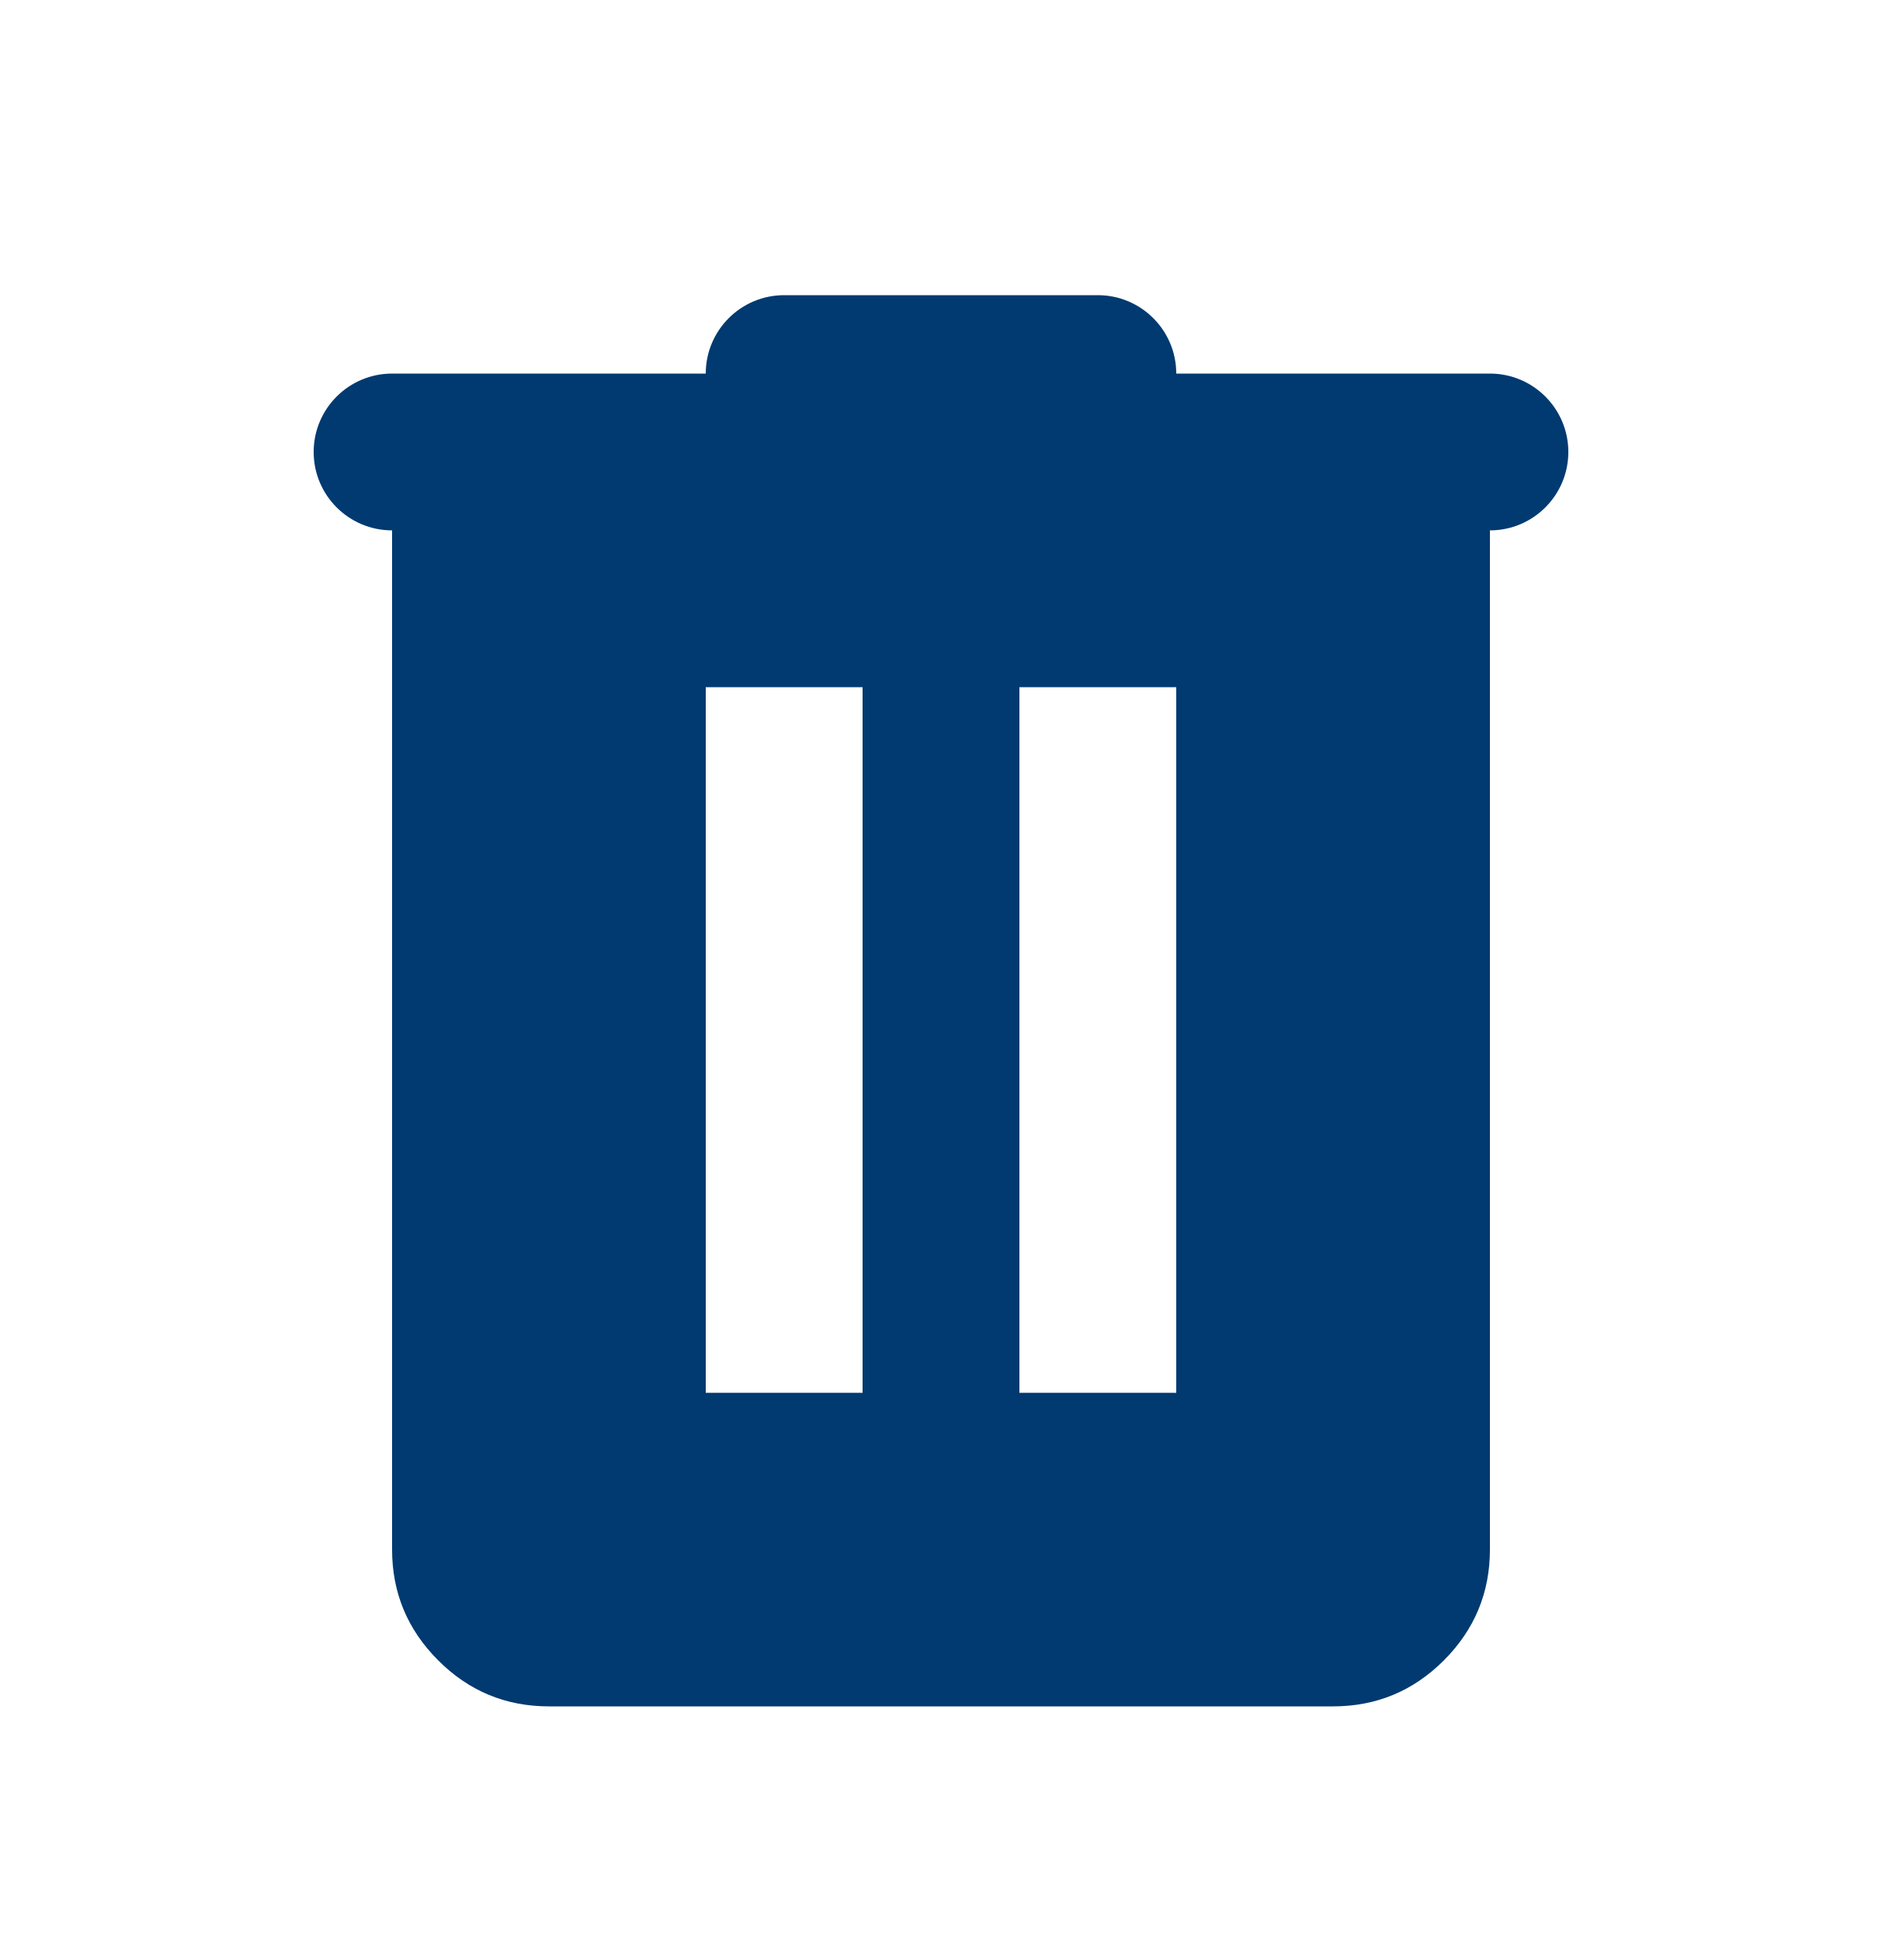
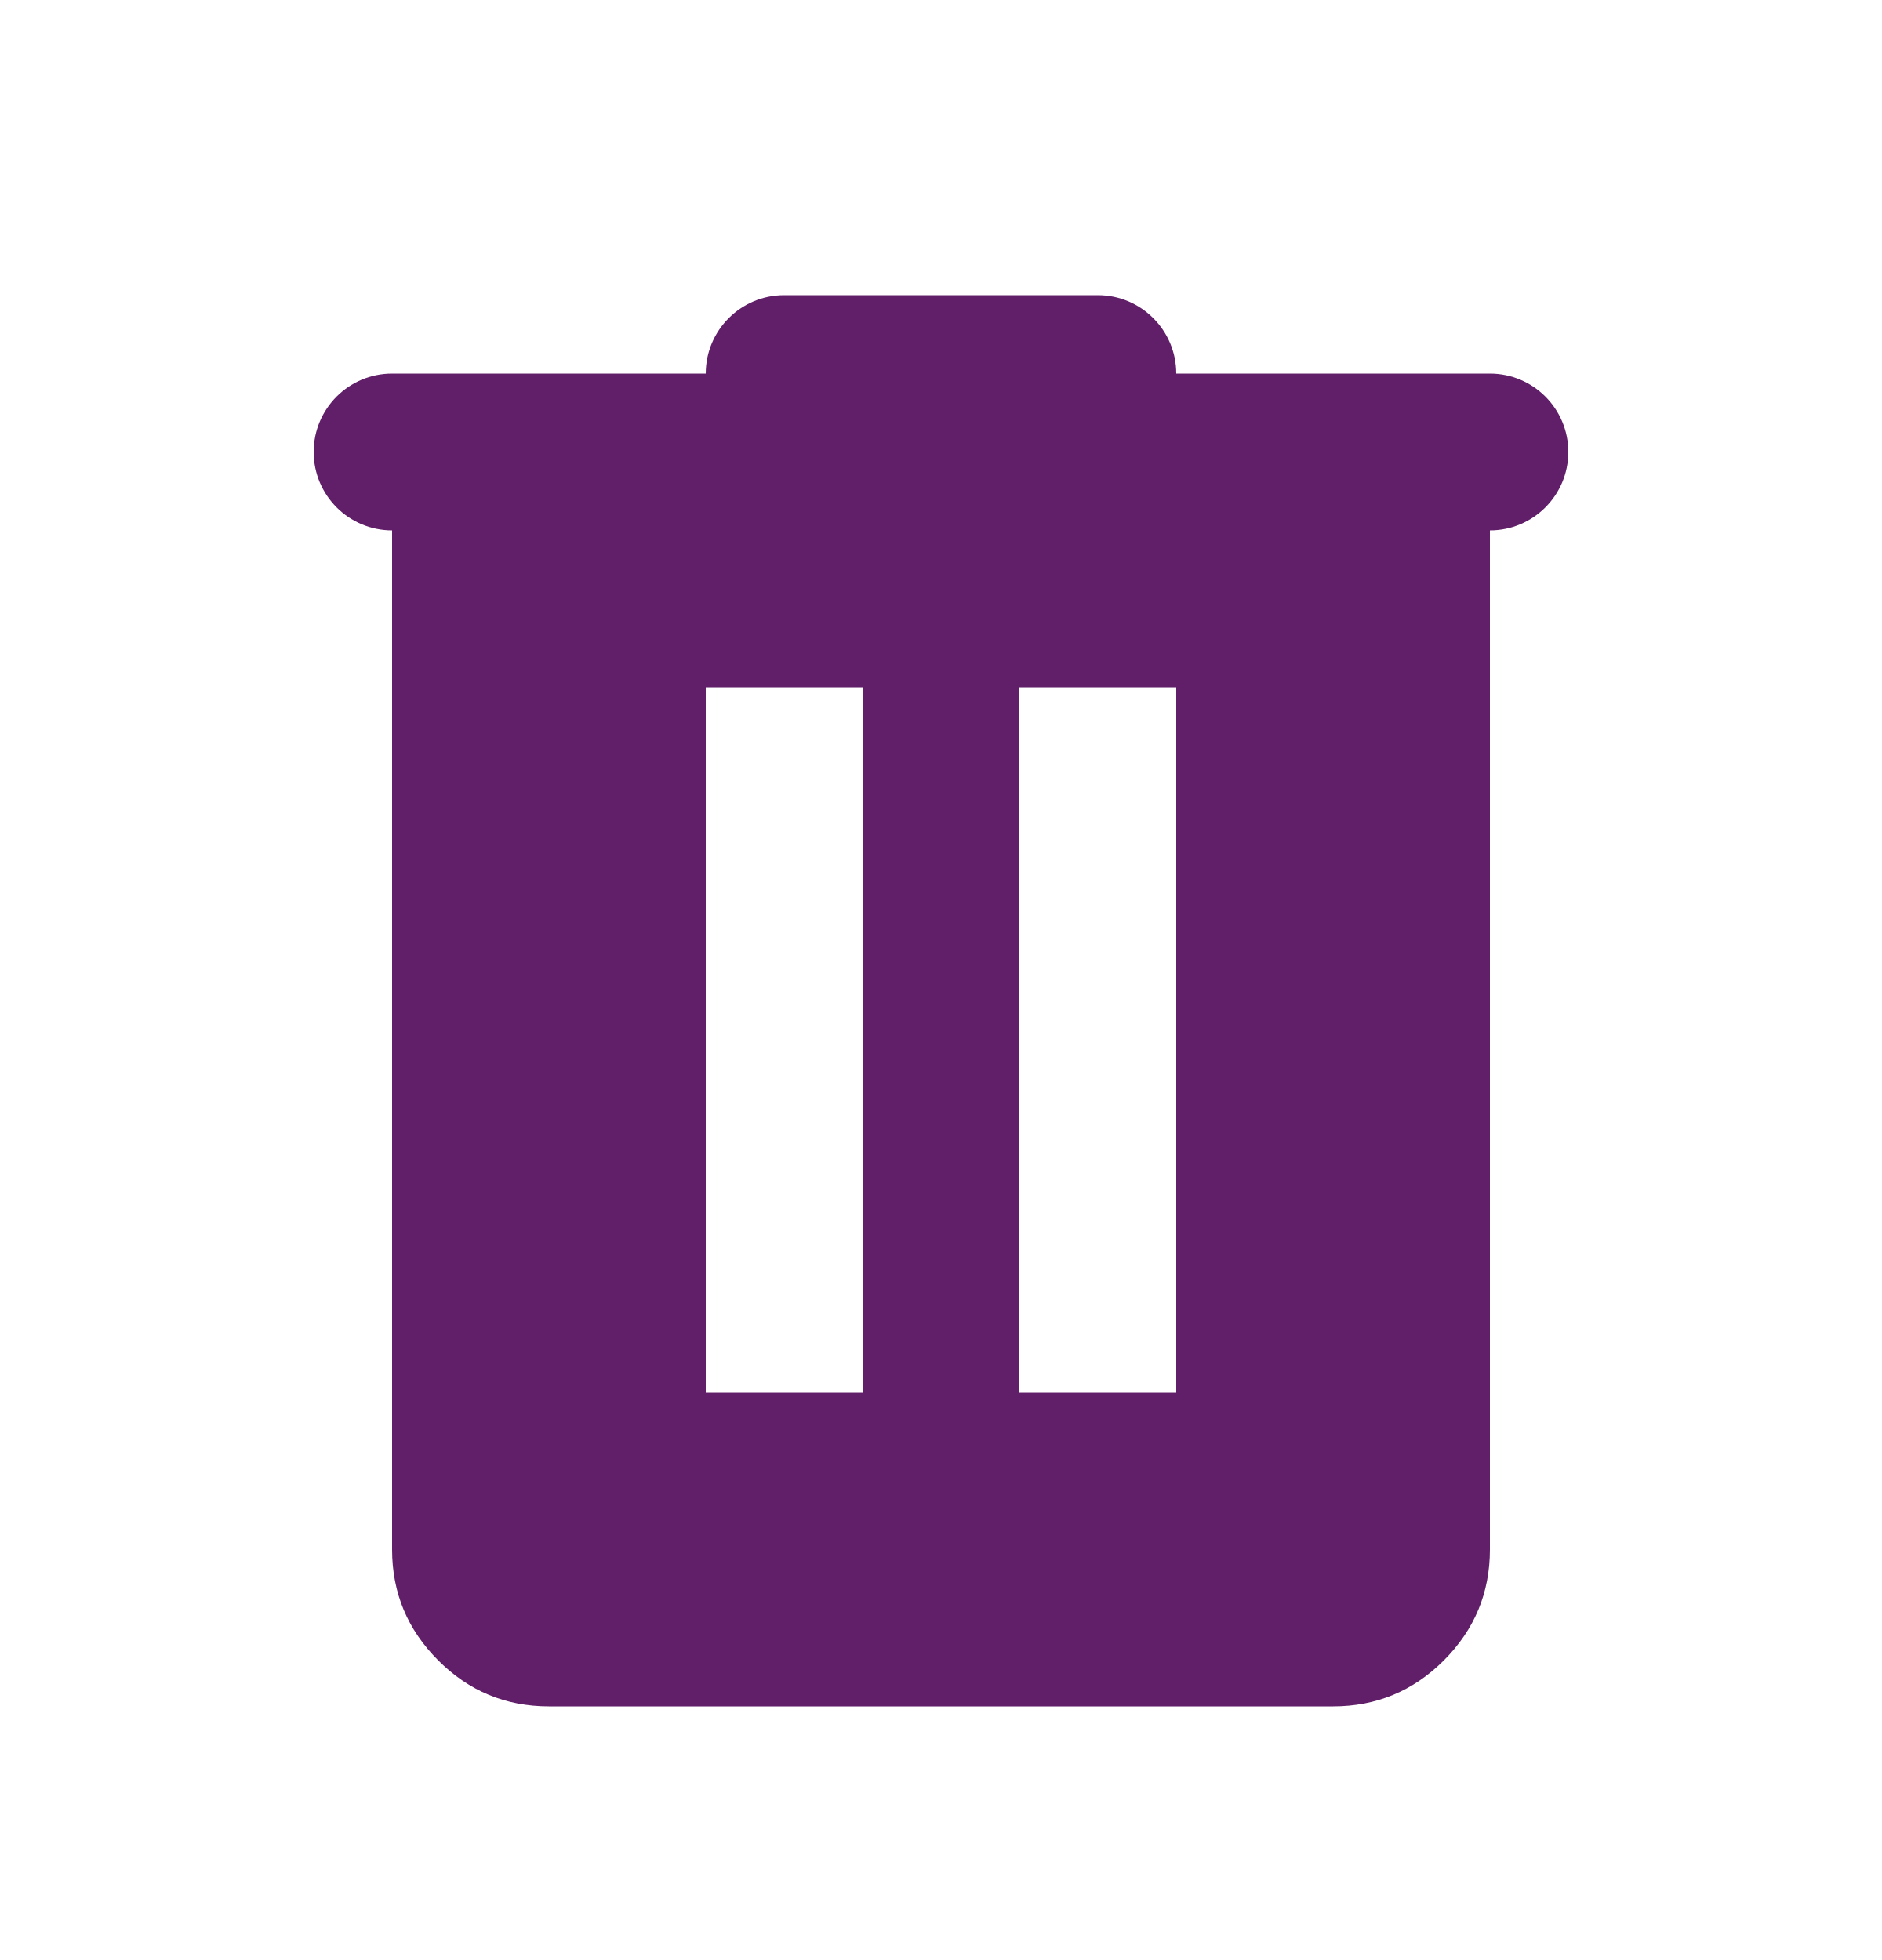
<svg xmlns="http://www.w3.org/2000/svg" width="24" height="25" viewBox="0 0 24 25" fill="none">
  <mask id="mask0_27_8649" style="mask-type:alpha" maskUnits="userSpaceOnUse" x="0" y="0" width="24" height="25">
    <rect y="0.765" width="24" height="24" fill="#D9D9D9" />
  </mask>
  <g mask="url(#mask0_27_8649)">
-     <path d="M7 21.765C6.45 21.765 5.979 21.57 5.588 21.178C5.196 20.786 5 20.315 5 19.765V6.765C4.448 6.765 4 6.317 4 5.765C4 5.213 4.448 4.765 5 4.765H9C9 4.213 9.448 3.765 10 3.765H14C14.552 3.765 15 4.213 15 4.765H19C19.552 4.765 20 5.213 20 5.765C20 6.317 19.552 6.765 19 6.765V19.765C19 20.315 18.804 20.786 18.413 21.178C18.021 21.57 17.55 21.765 17 21.765H7ZM9 17.765H11V8.765H9V17.765ZM13 17.765H15V8.765H13V17.765Z" fill="#003A70" />
+     <path d="M7 21.765C6.45 21.765 5.979 21.57 5.588 21.178C5.196 20.786 5 20.315 5 19.765V6.765C4.448 6.765 4 6.317 4 5.765C4 5.213 4.448 4.765 5 4.765H9C9 4.213 9.448 3.765 10 3.765H14C14.552 3.765 15 4.213 15 4.765H19C19.552 4.765 20 5.213 20 5.765C20 6.317 19.552 6.765 19 6.765V19.765C19 20.315 18.804 20.786 18.413 21.178C18.021 21.57 17.55 21.765 17 21.765H7ZM9 17.765H11V8.765H9V17.765ZM13 17.765H15V8.765H13V17.765Z" fill="#611f69" />
  </g>
</svg>
